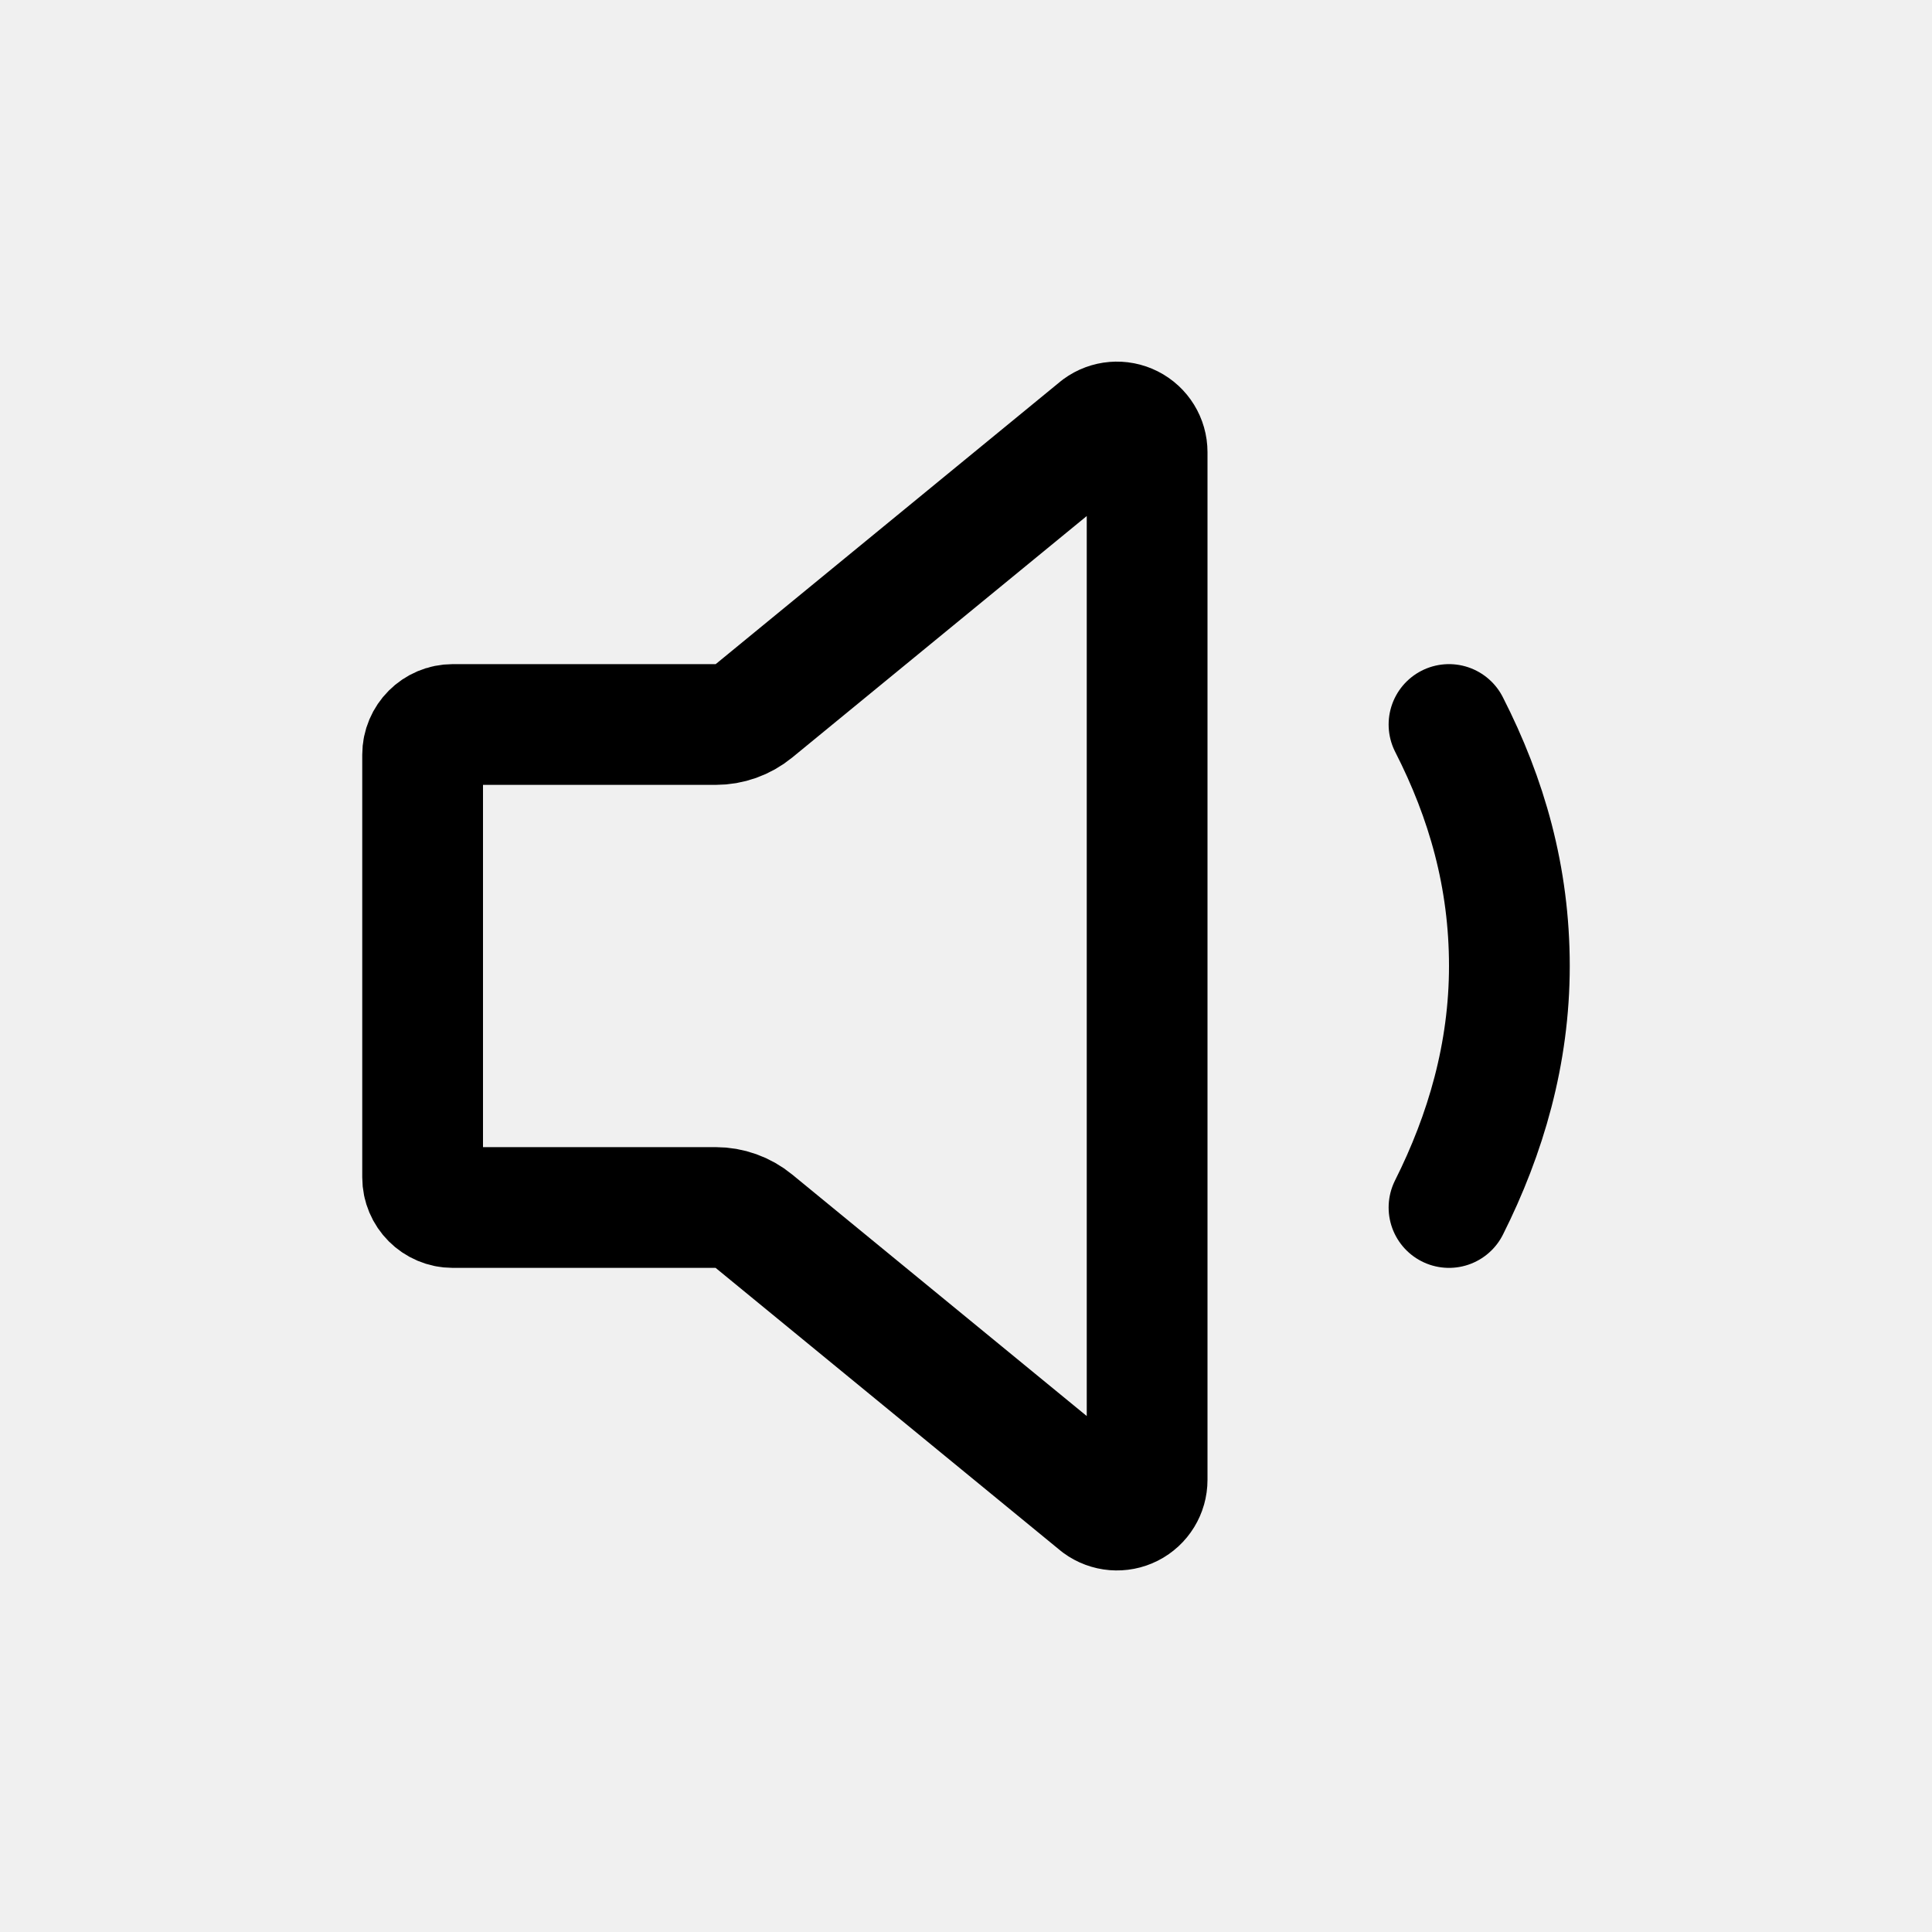
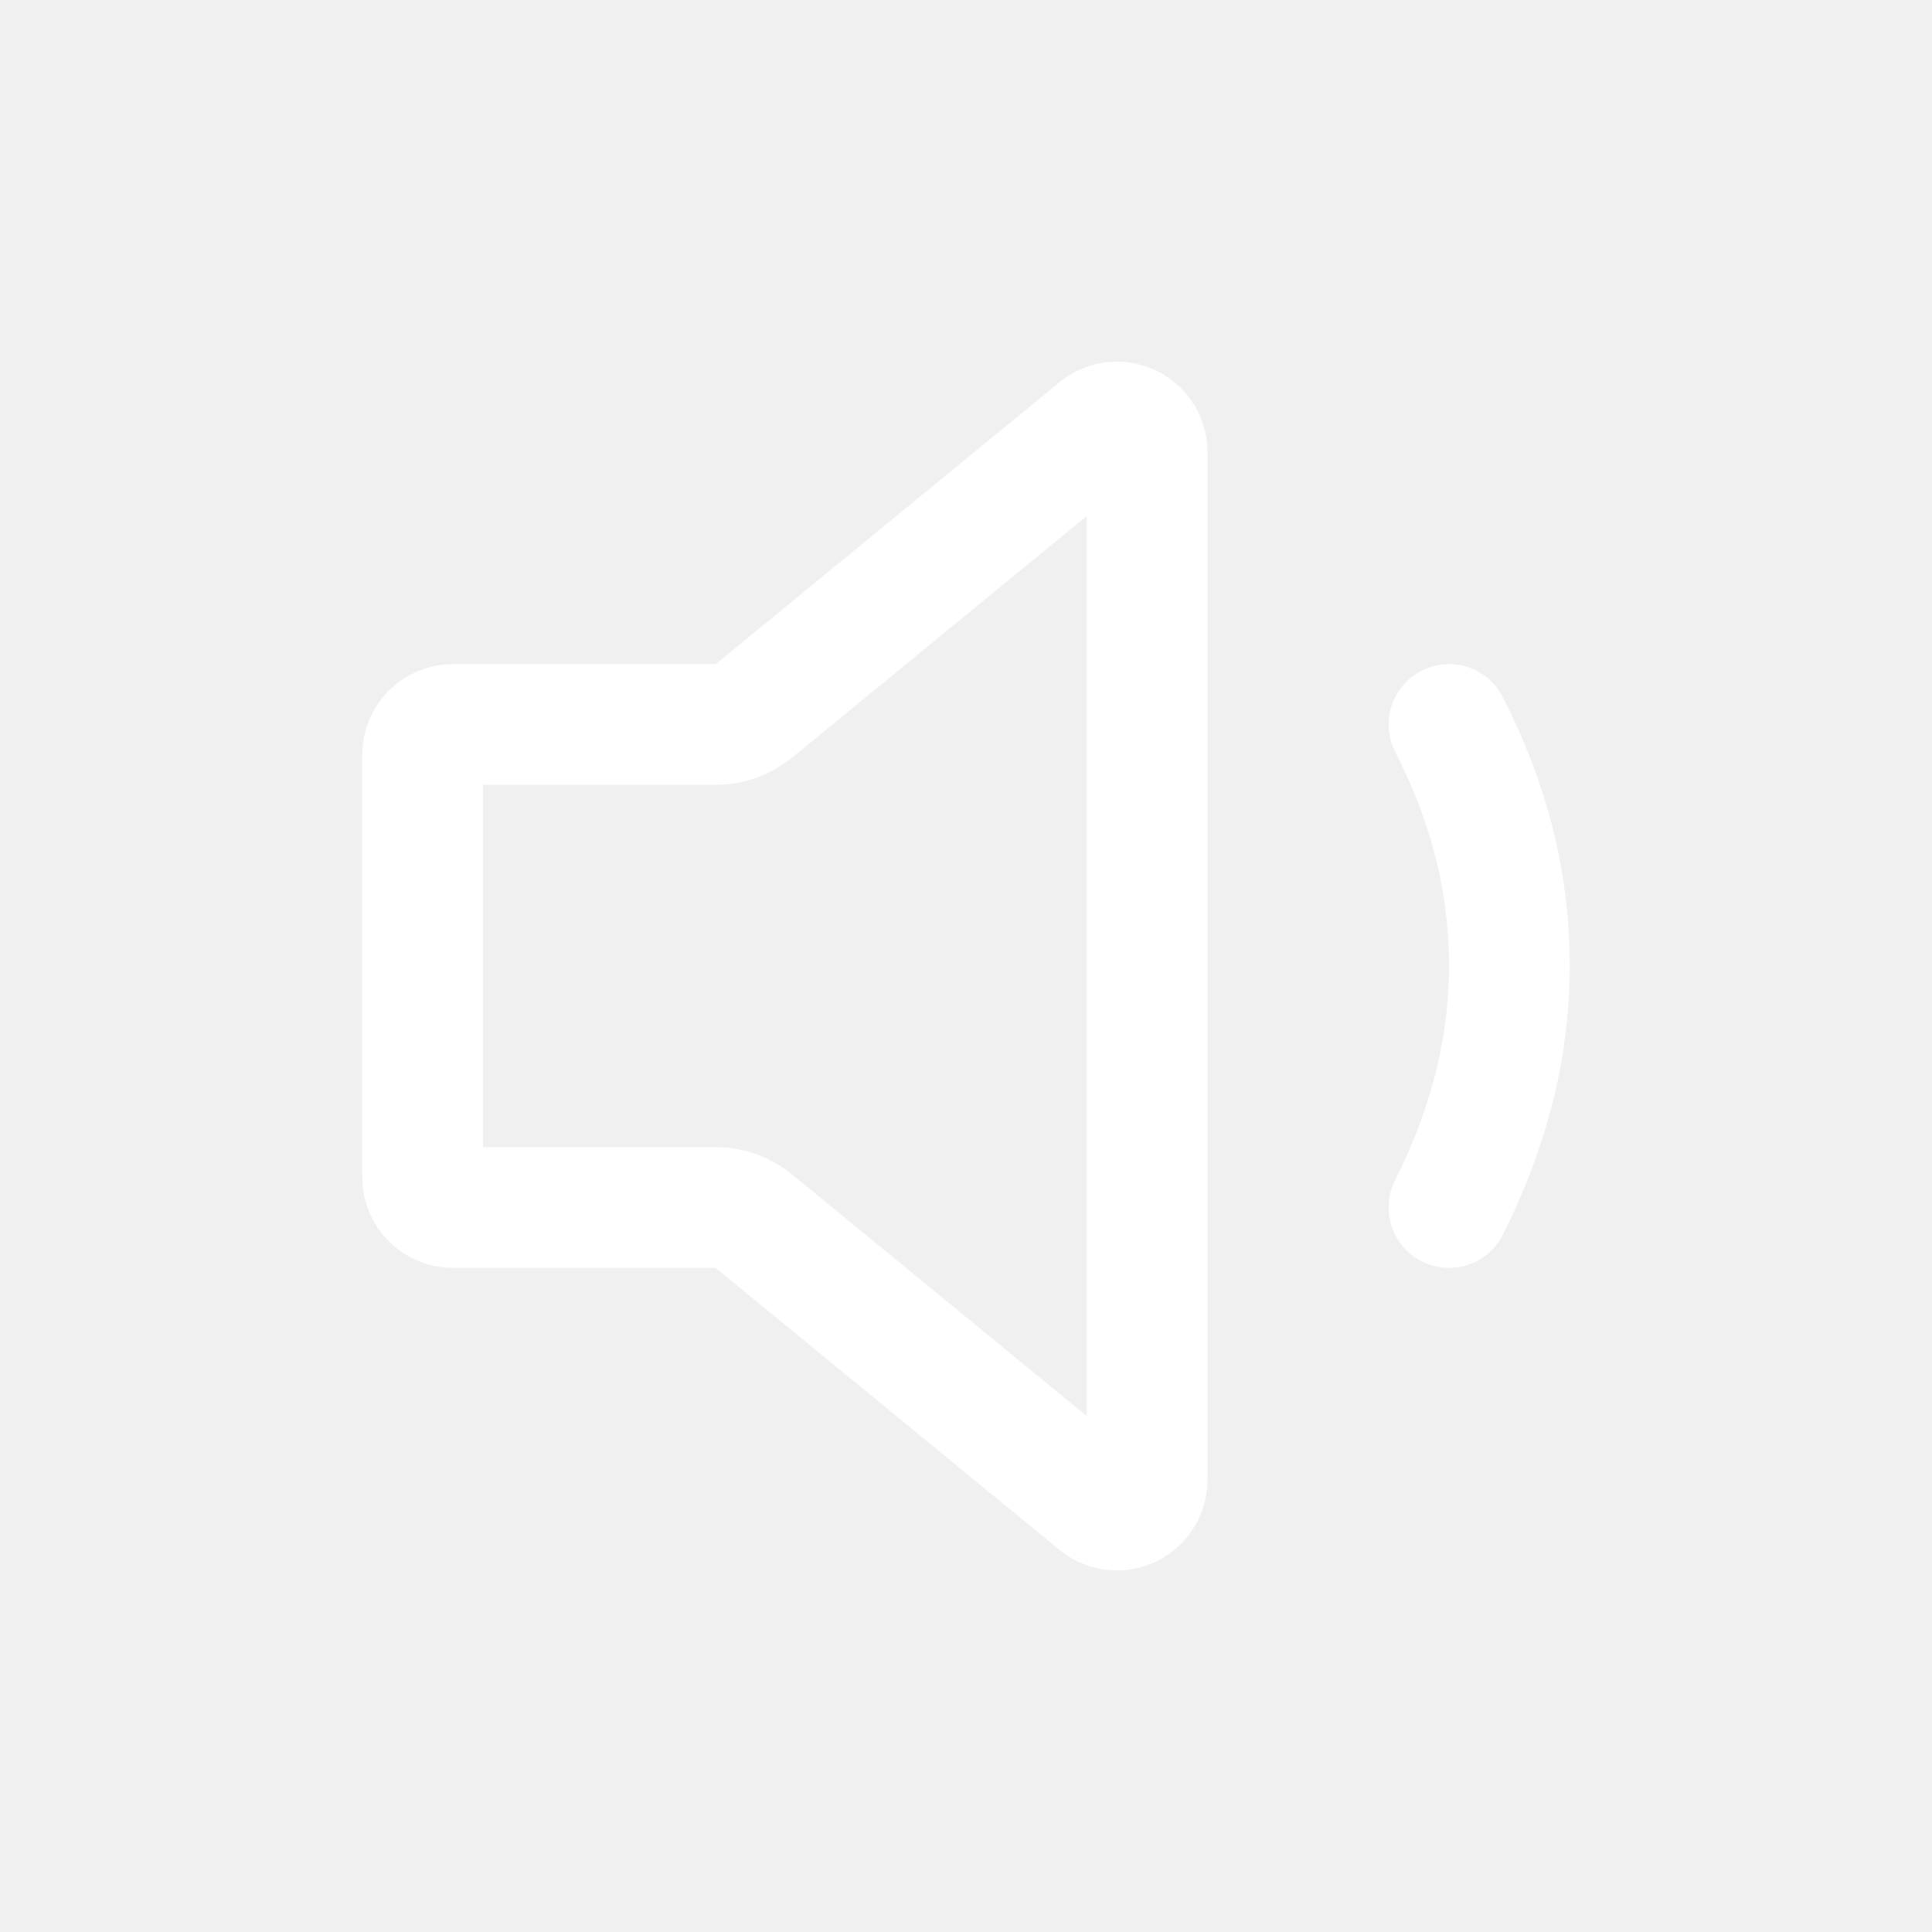
- <svg xmlns="http://www.w3.org/2000/svg" class="ionicon" viewBox="0 0 512 512">
-   <path d="M189.65 192H120a8 8 0 00-8 8v112a8 8 0 008 8h69.65a16 16 0 0110.14 3.63l91.47 75a8 8 0 0012.74-6.46V119.83a8 8 0 00-12.74-6.44l-91.47 75a16 16 0 01-10.14 3.61zM384 320c9.74-19.41 16-40.81 16-64 0-23.51-6-44.4-16-64" fill="none" stroke="currentColor" stroke-linecap="round" stroke-linejoin="round" stroke-width="32" />
+ <svg xmlns="http://www.w3.org/2000/svg" viewBox="0 0 512 512">
+   <path d="M189.65 192H120a8 8 0 00-8 8v112a8 8 0 008 8h69.65a16 16 0 0110.14 3.63l91.47 75a8 8 0 0012.74-6.46V119.83a8 8 0 00-12.74-6.44l-91.47 75a16 16 0 01-10.14 3.61zM384 320c9.74-19.41 16-40.81 16-64 0-23.51-6-44.4-16-64" fill="none" stroke="#FFF" stroke-linecap="round" stroke-linejoin="round" stroke-width="32" />
</svg>
